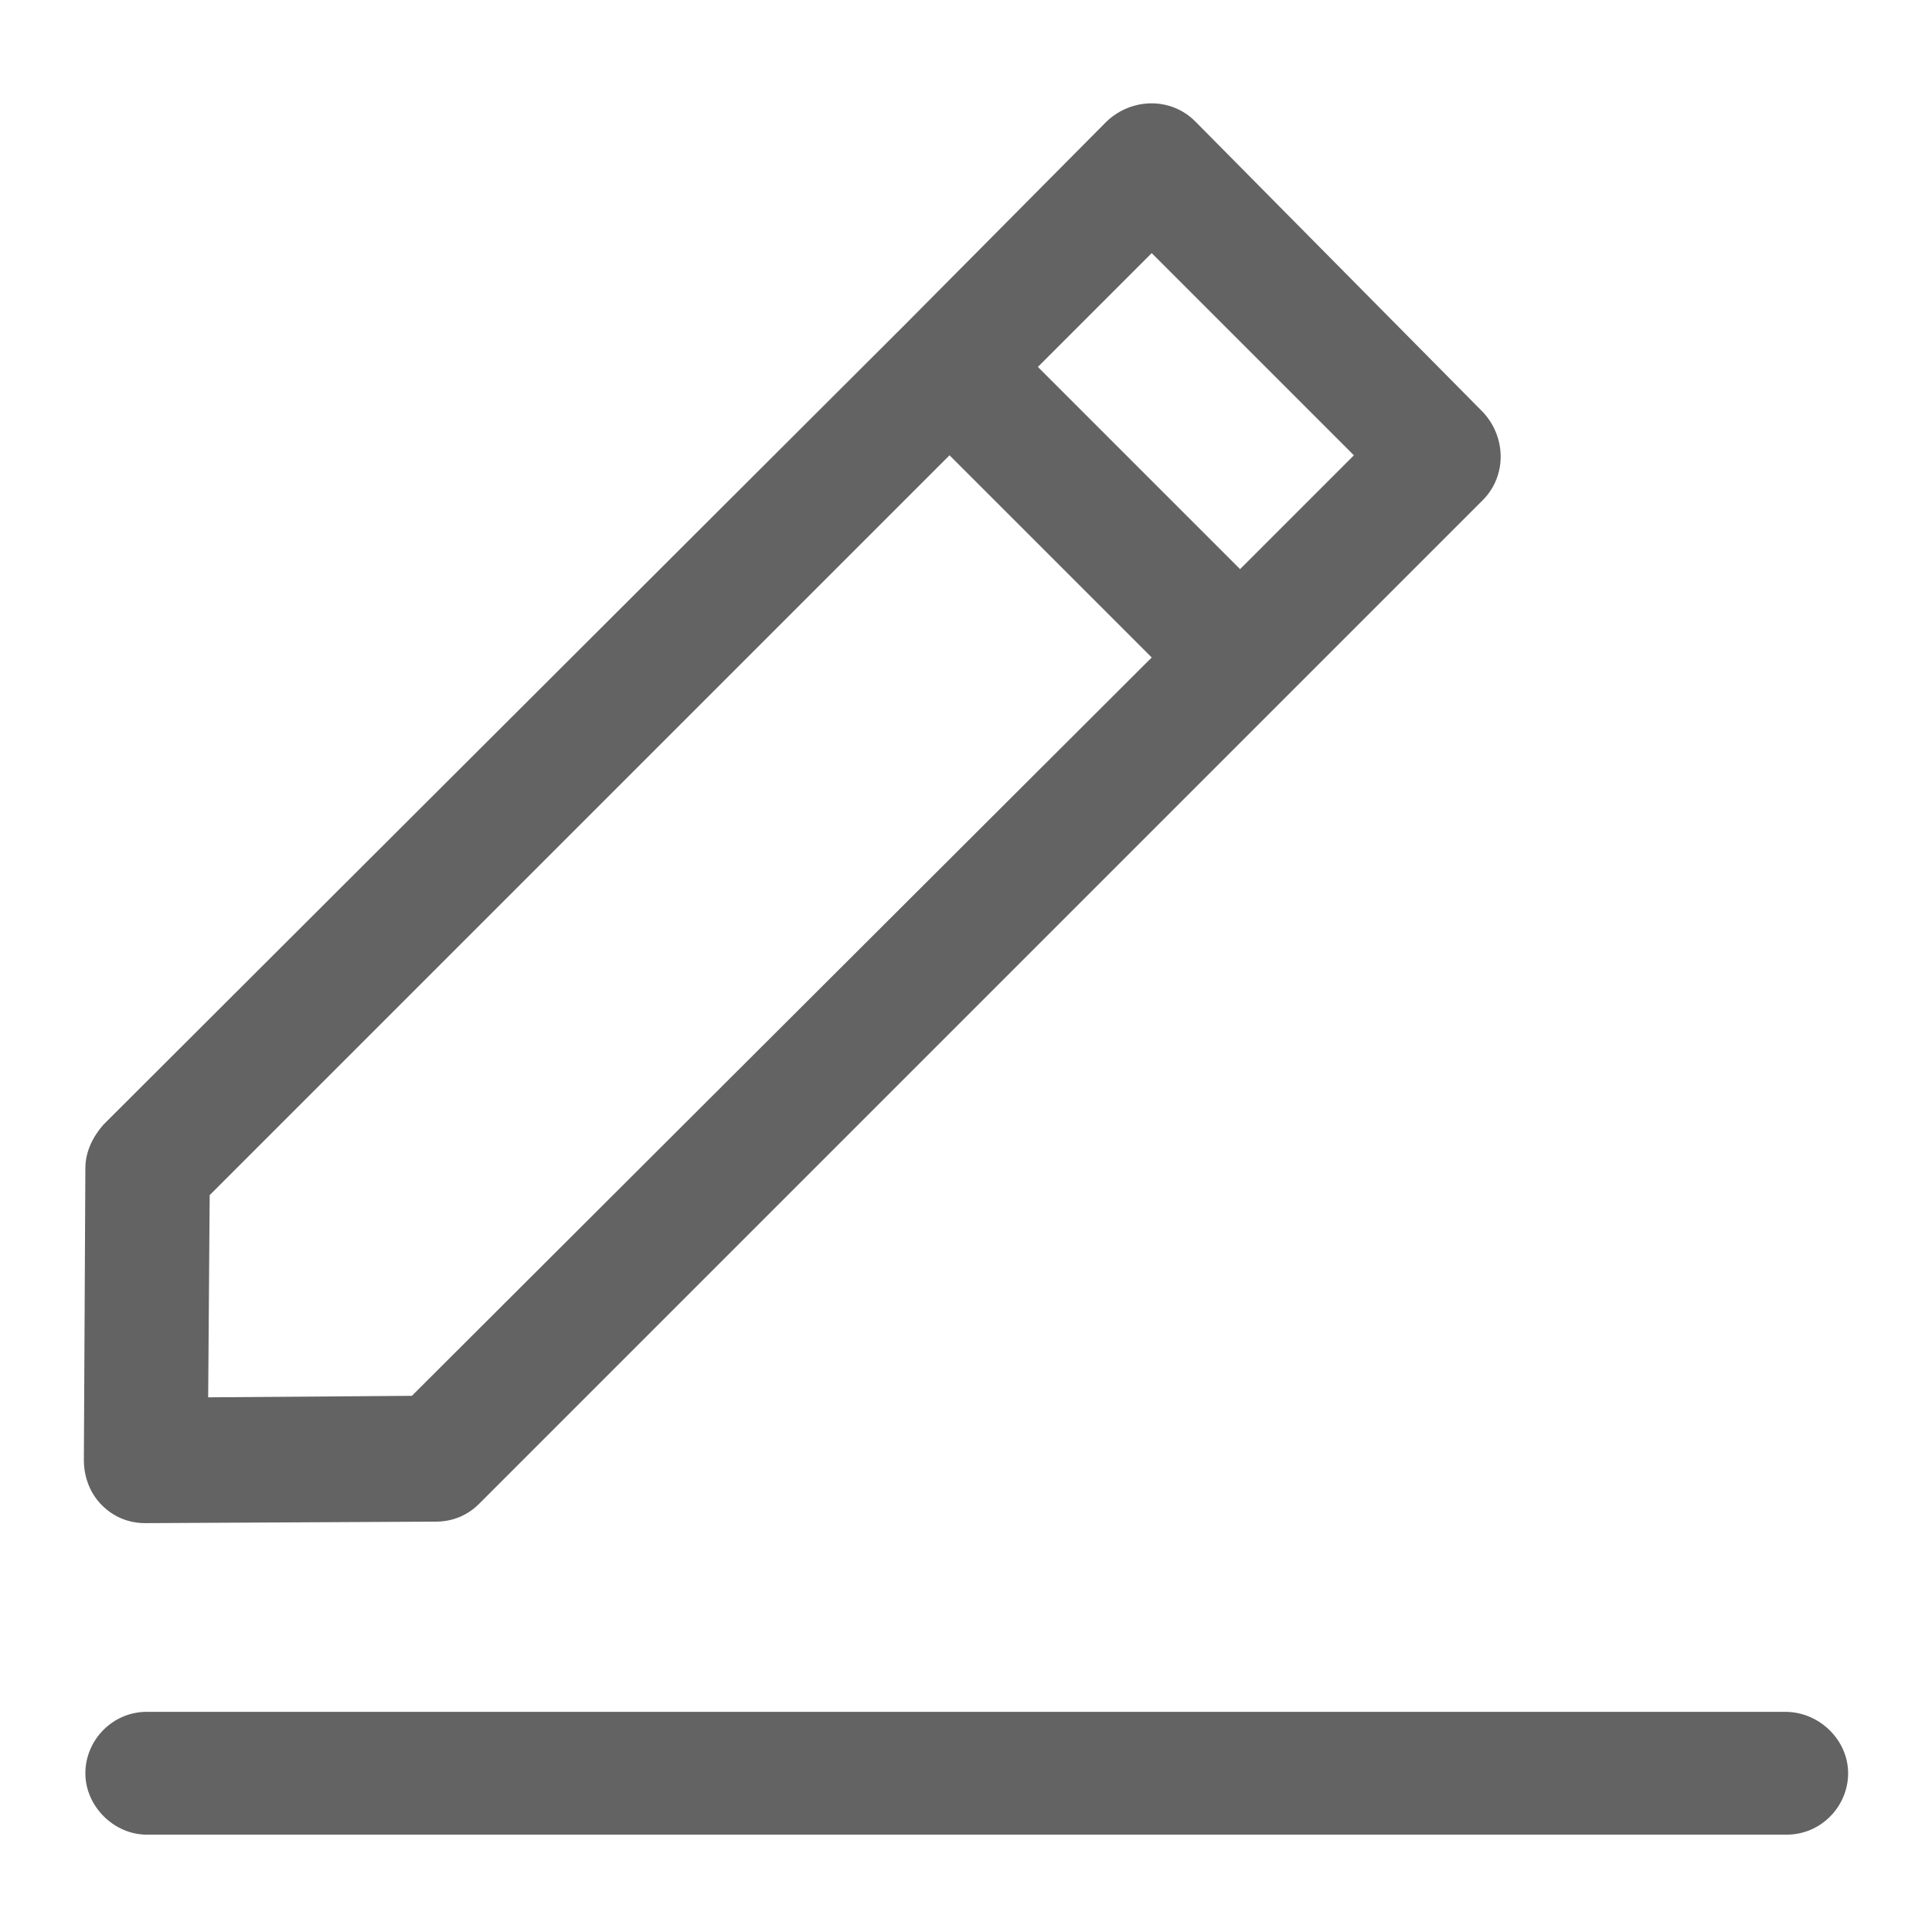
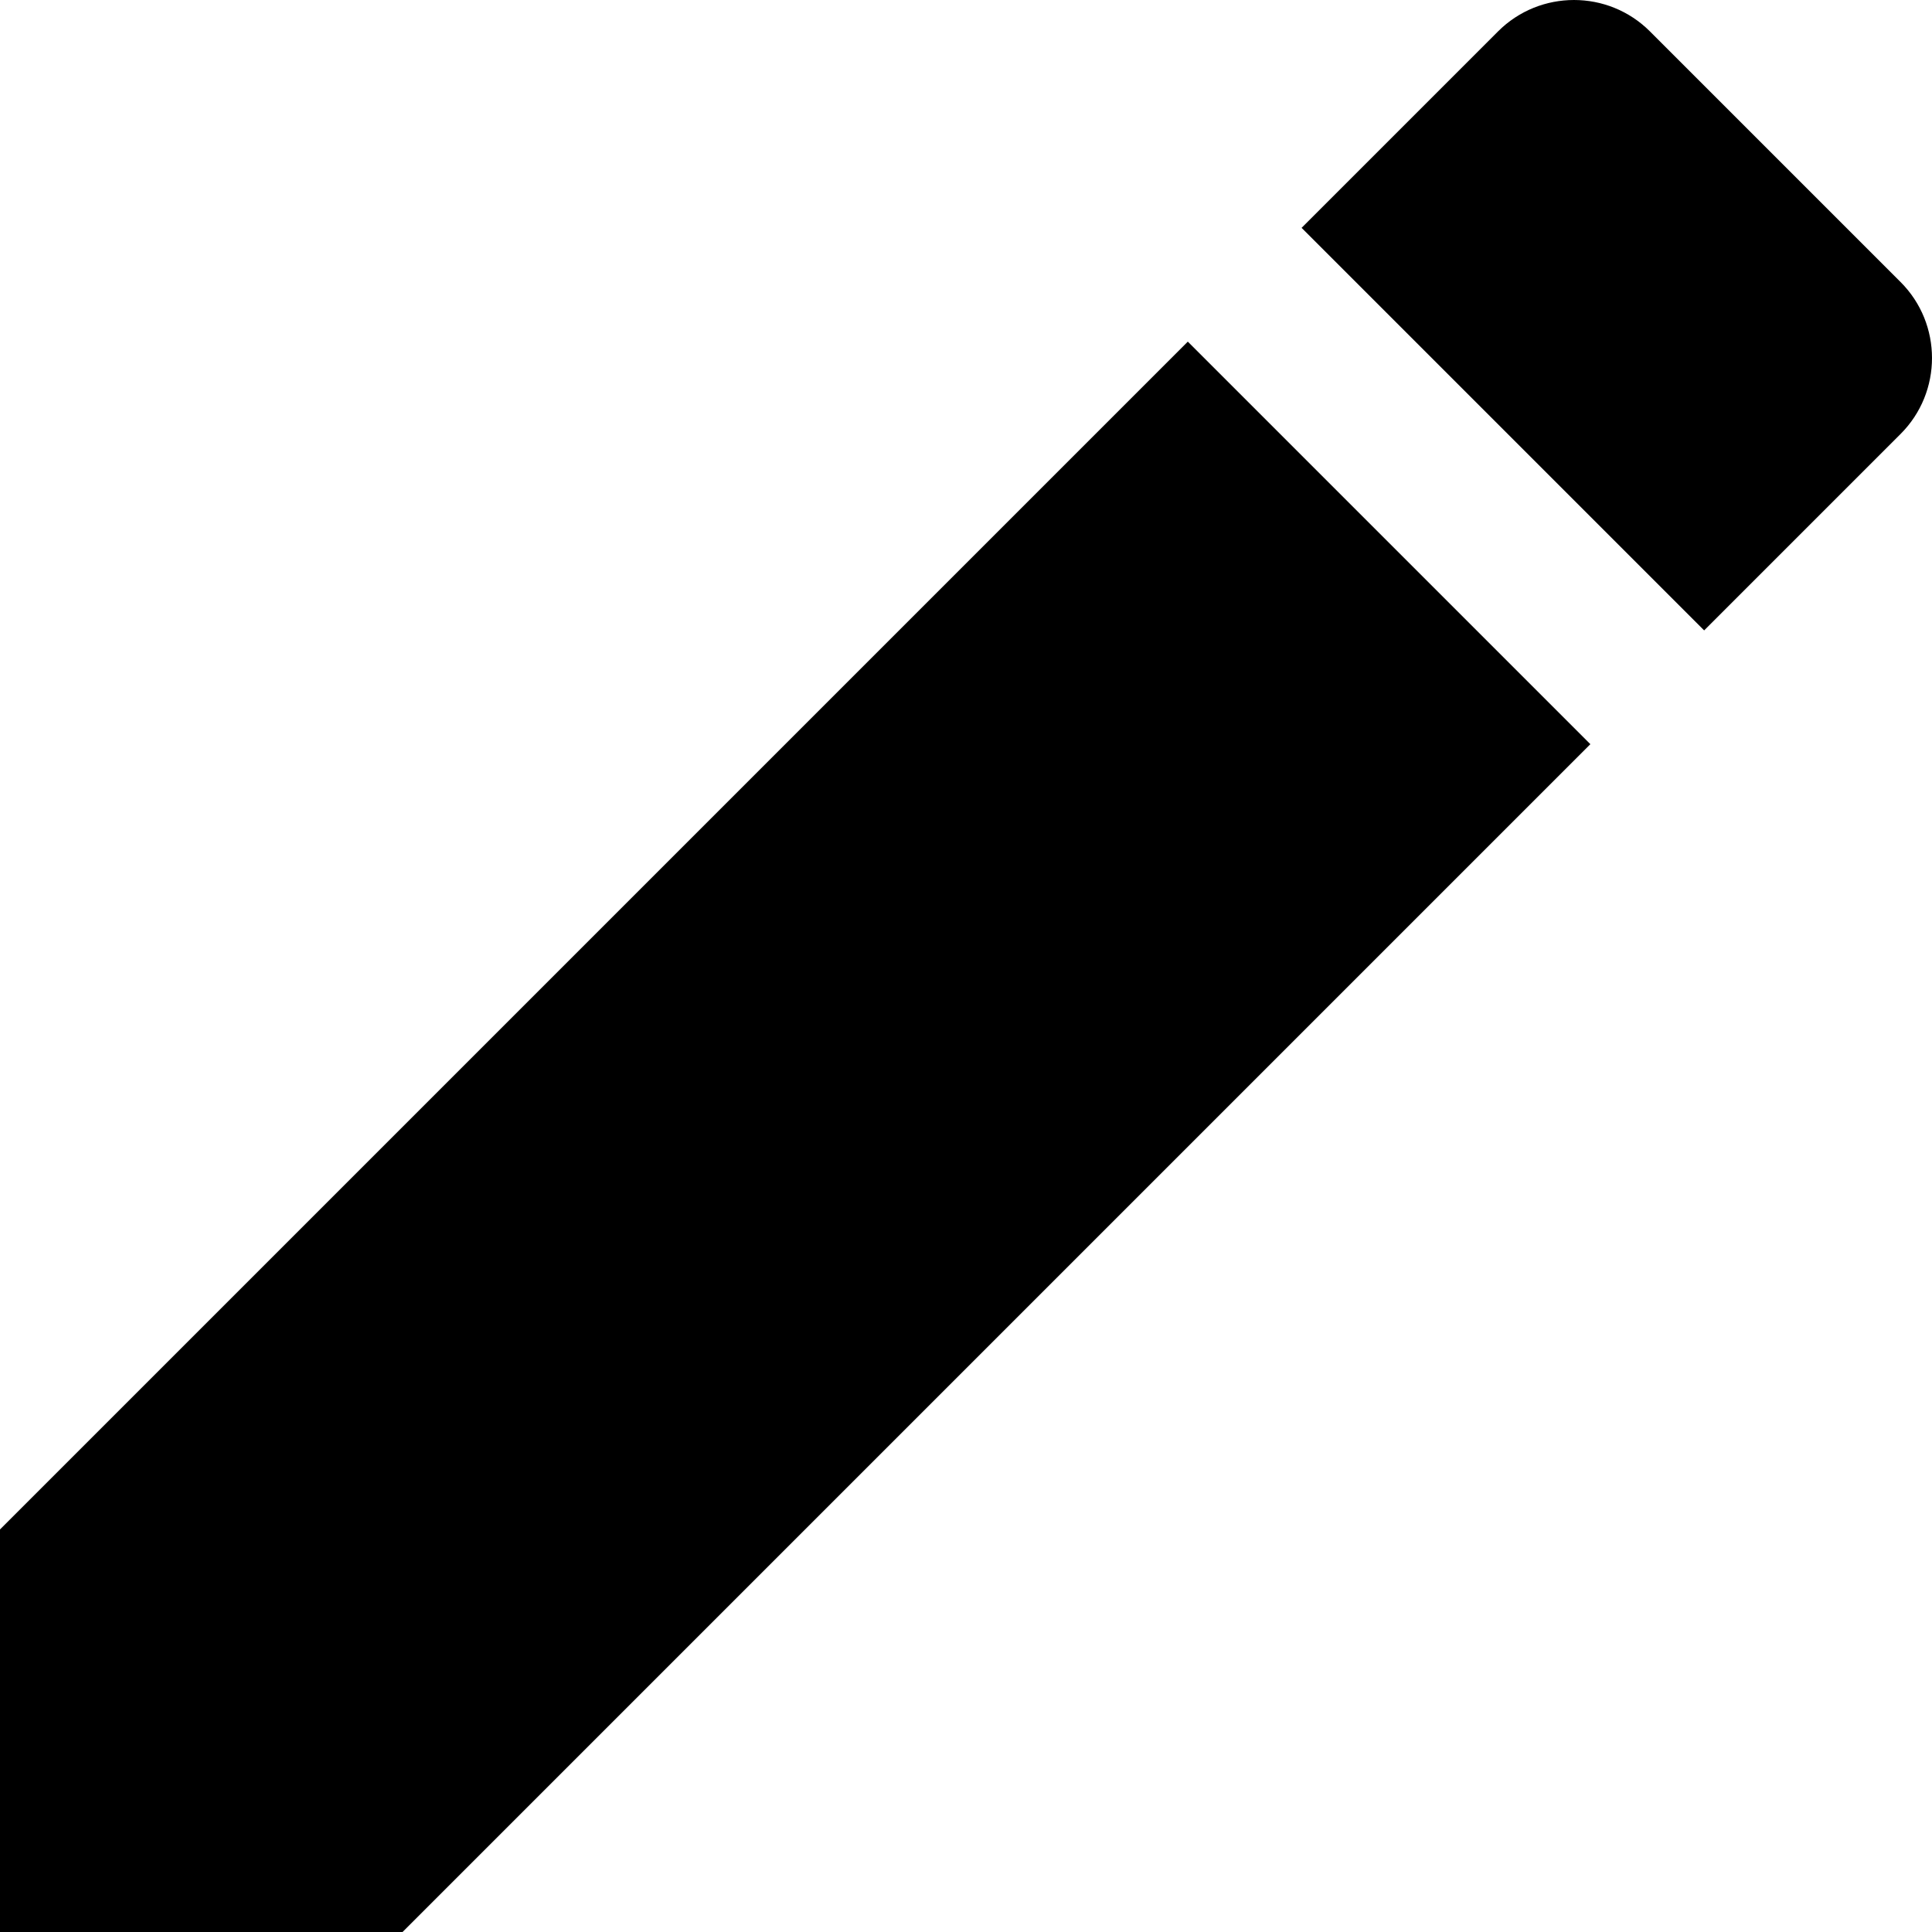
- <svg xmlns="http://www.w3.org/2000/svg" version="1.1" viewBox="0 0 129 129" enable-background="new 0 0 129 129" width="512px" height="512px">
+ <svg xmlns="http://www.w3.org/2000/svg" version="1.1" id="Capa_1" x="0px" y="0px" viewBox="0 0 383.947 383.947" style="enable-background:new 0 0 383.947 383.947;" xml:space="preserve">
  <g>
    <g>
-       <path d="m119.2,114.3h-109.4c-2.3,0-4.1,1.9-4.1,4.1s1.9,4.1 4.1,4.1h109.5c2.3,0 4.1-1.9 4.1-4.1s-1.9-4.1-4.2-4.1z" fill="#636363" />
-       <path d="m5.7,78l-.1,19.5c0,1.1 0.4,2.2 1.2,3 0.8,0.8 1.8,1.2 2.9,1.2l19.4-.1c1.1,0 2.1-0.4 2.9-1.2l67-67c1.6-1.6 1.6-4.2 0-5.9l-19.2-19.4c-1.6-1.6-4.2-1.6-5.9-1.77636e-15l-13.4,13.5-53.6,53.5c-0.7,0.8-1.2,1.8-1.2,2.9zm71.2-61.1l13.5,13.5-7.6,7.6-13.5-13.5 7.6-7.6zm-62.9,62.9l49.4-49.4 13.5,13.5-49.4,49.3-13.6,.1 .1-13.5z" fill="#636363" />
+       <g>
+         <polygon points="0,303.947 0,383.947 80,383.947 316.053,147.893 236.053,67.893    " />
+         <path d="M377.707,56.053L327.893,6.24c-8.32-8.32-21.867-8.32-30.187,0l-39.04,39.04l80,80l39.04-39.04     C386.027,77.92,386.027,64.373,377.707,56.053z" />
+       </g>
    </g>
  </g>
+   <g>
+ </g>
+   <g>
+ </g>
+   <g>
+ </g>
+   <g>
+ </g>
+   <g>
+ </g>
+   <g>
+ </g>
+   <g>
+ </g>
+   <g>
+ </g>
+   <g>
+ </g>
+   <g>
+ </g>
+   <g>
+ </g>
+   <g>
+ </g>
+   <g>
+ </g>
+   <g>
+ </g>
+   <g>
+ </g>
</svg>
